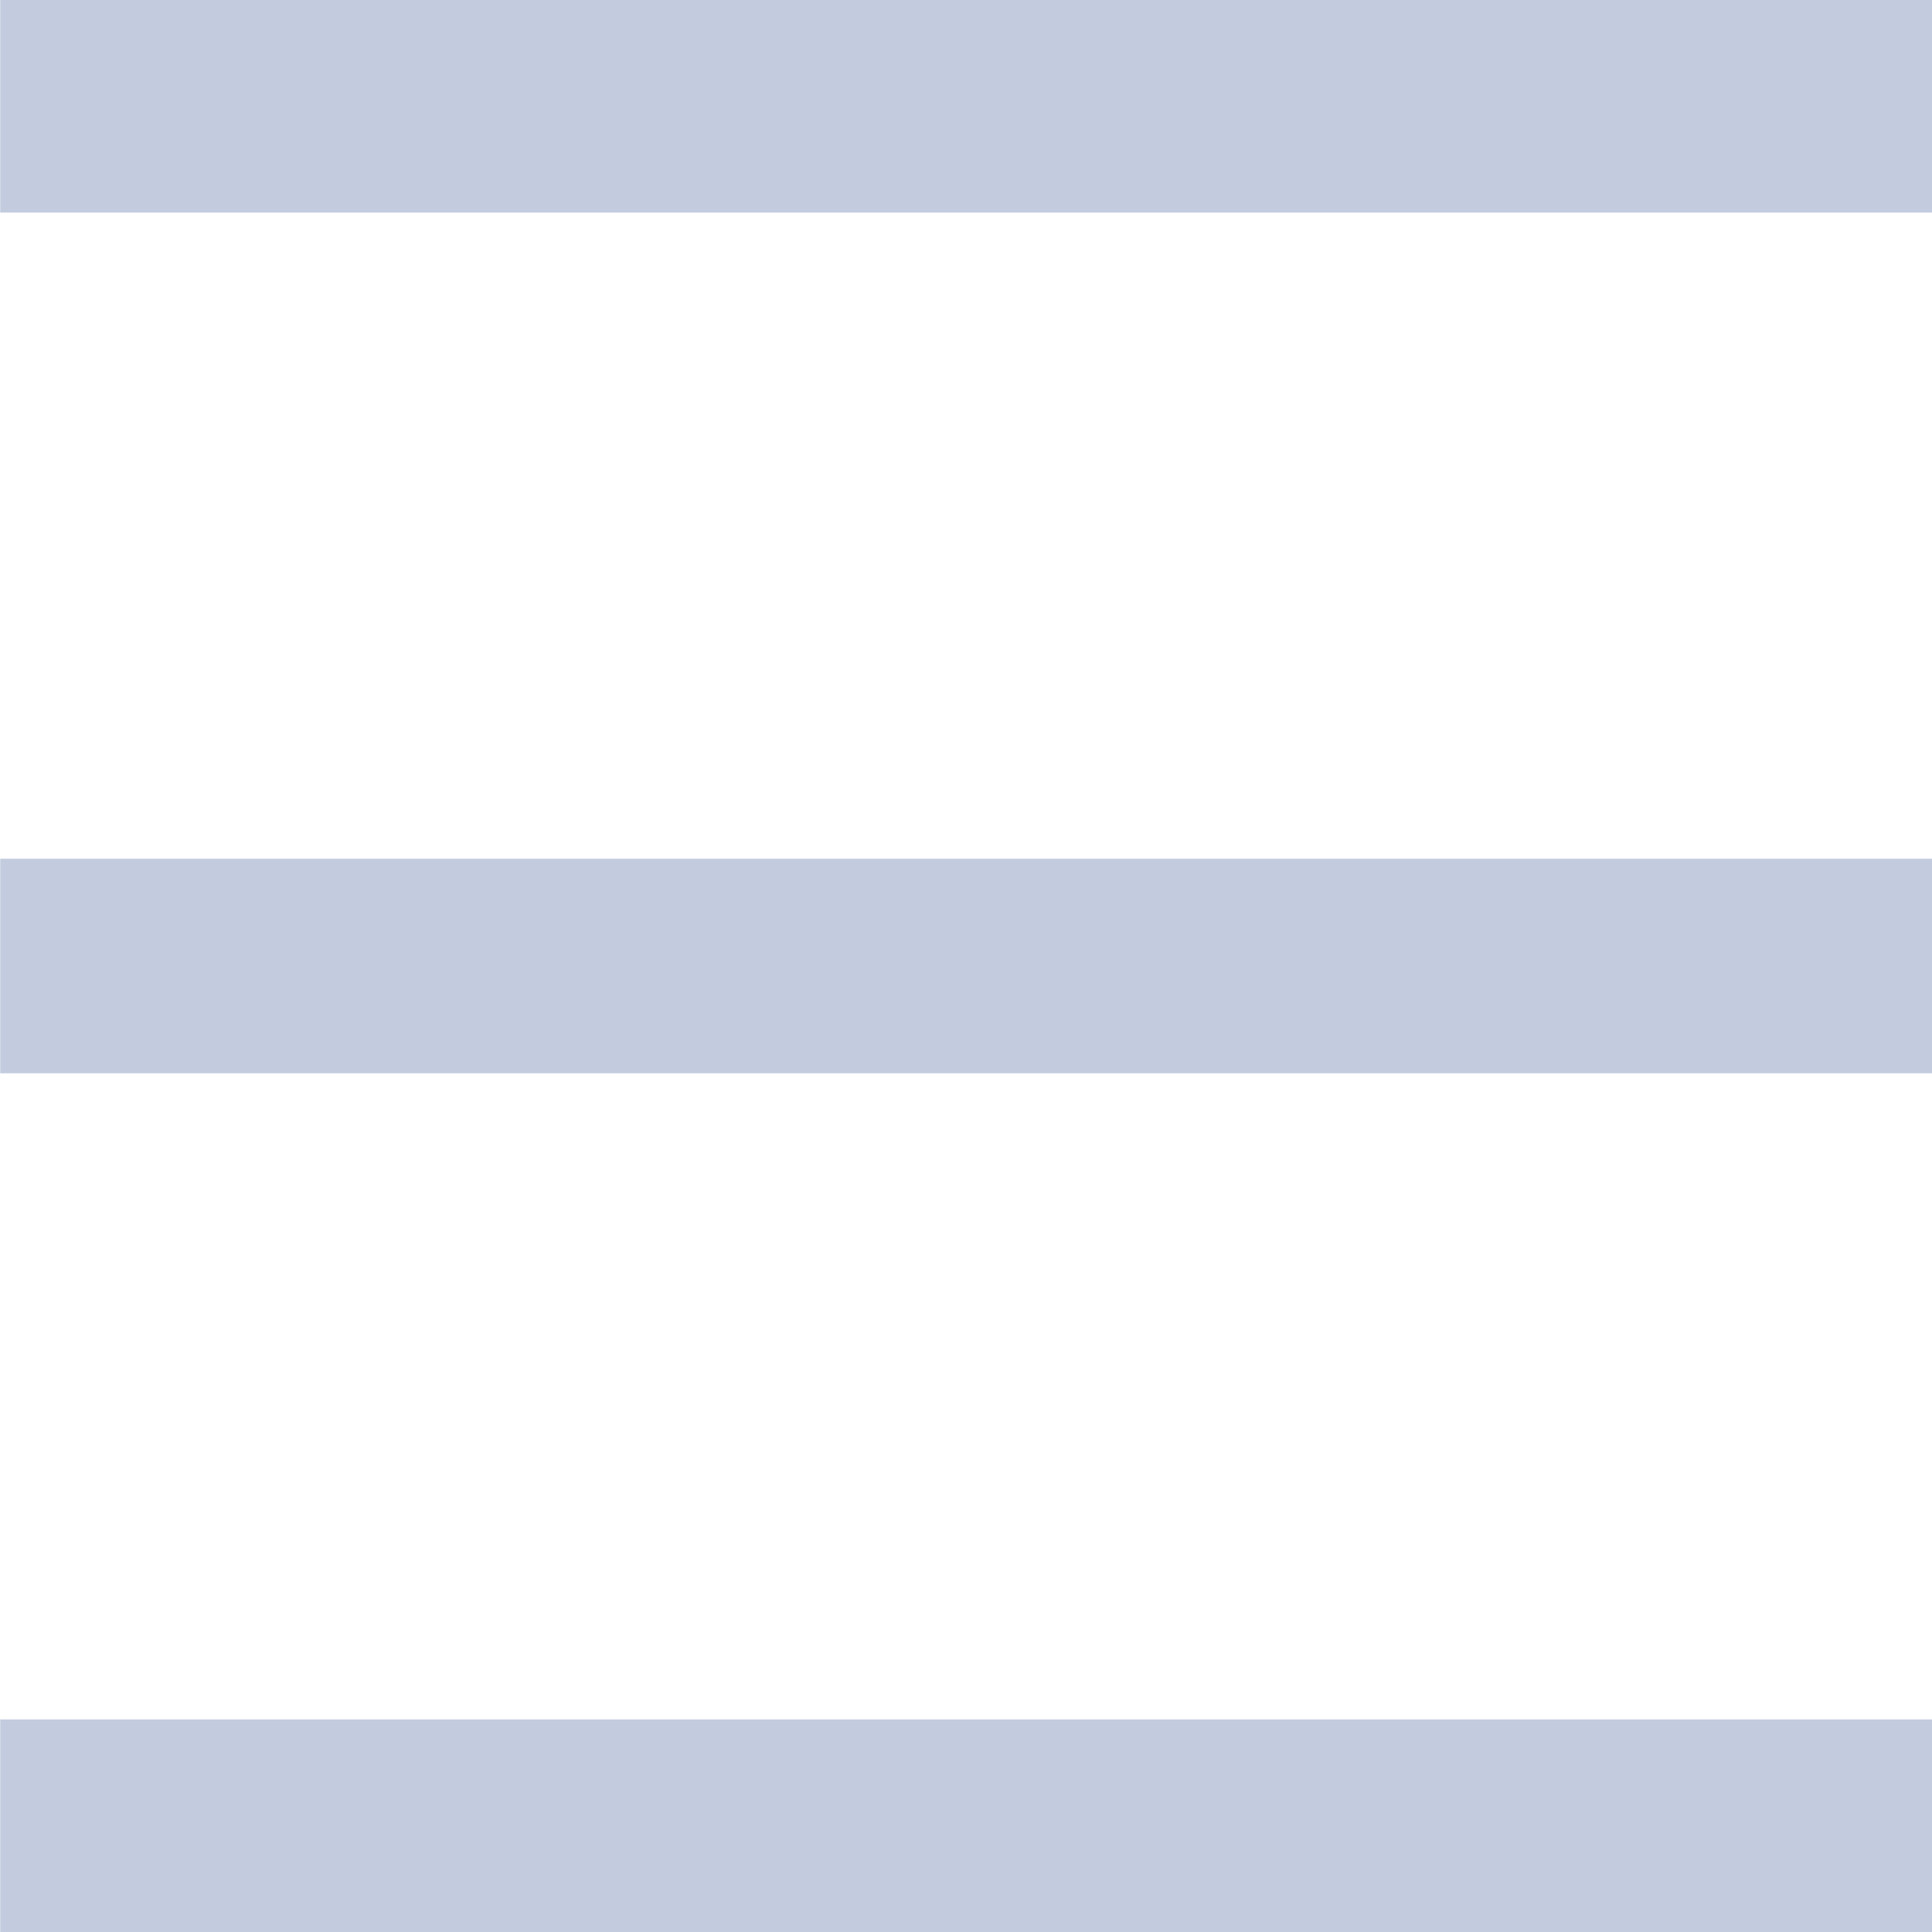
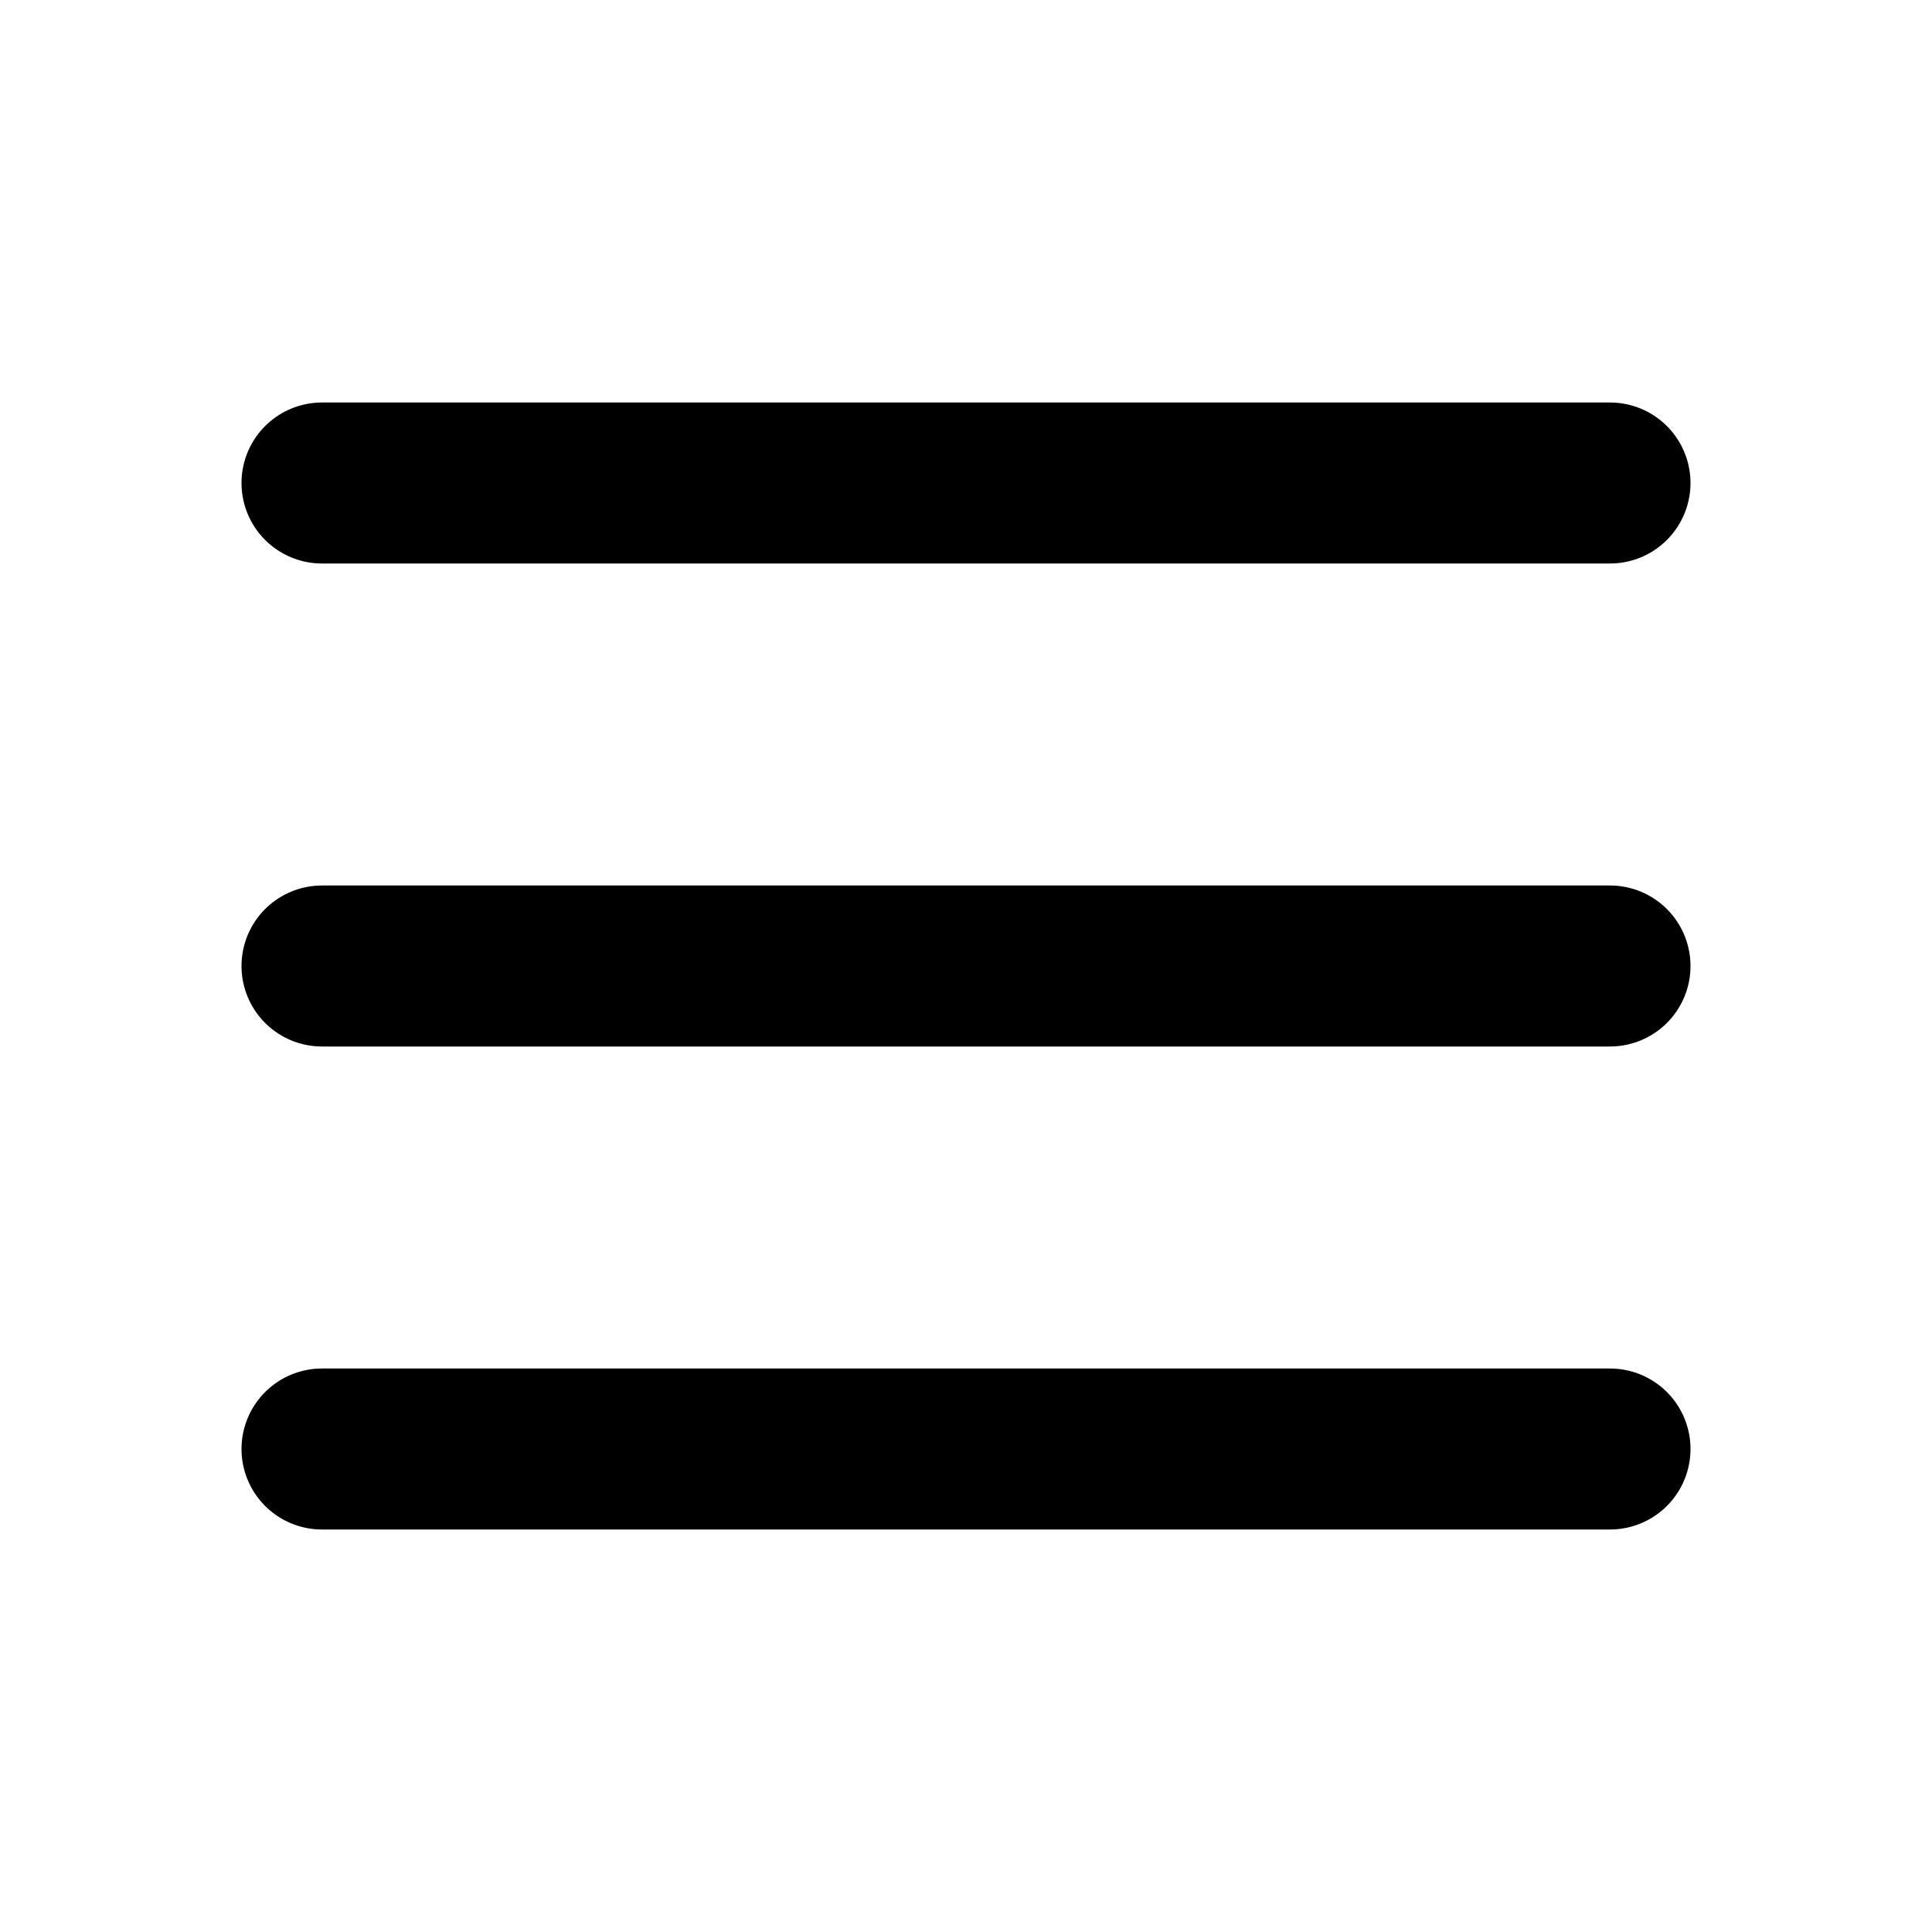
- <svg xmlns="http://www.w3.org/2000/svg" width="18" height="18" viewBox="0 0 4.762 4.763" version="1.1" id="svg1112">
-   <defs id="defs1106" />
-   <g id="layer1">
-     <path id="rect4" style="fill:#c3ccdf;fill-opacity:1;stroke-width:0.015" d="m 0,-0.005 v 0.529 h 4.763 v -0.529 z m 0,2.122 v 0.529 h 4.763 v -0.529 z m 0,2.122 v 0.529 h 4.763 v -0.529 z" />
-   </g>
+ <svg xmlns="http://www.w3.org/2000/svg" width="800px" height="800px" viewBox="0 0 24 24" fill="none">
+   <path d="M4 6H20M4 12H20M4 18H20" stroke="#000000" stroke-width="2" stroke-linecap="round" stroke-linejoin="round" />
</svg>
